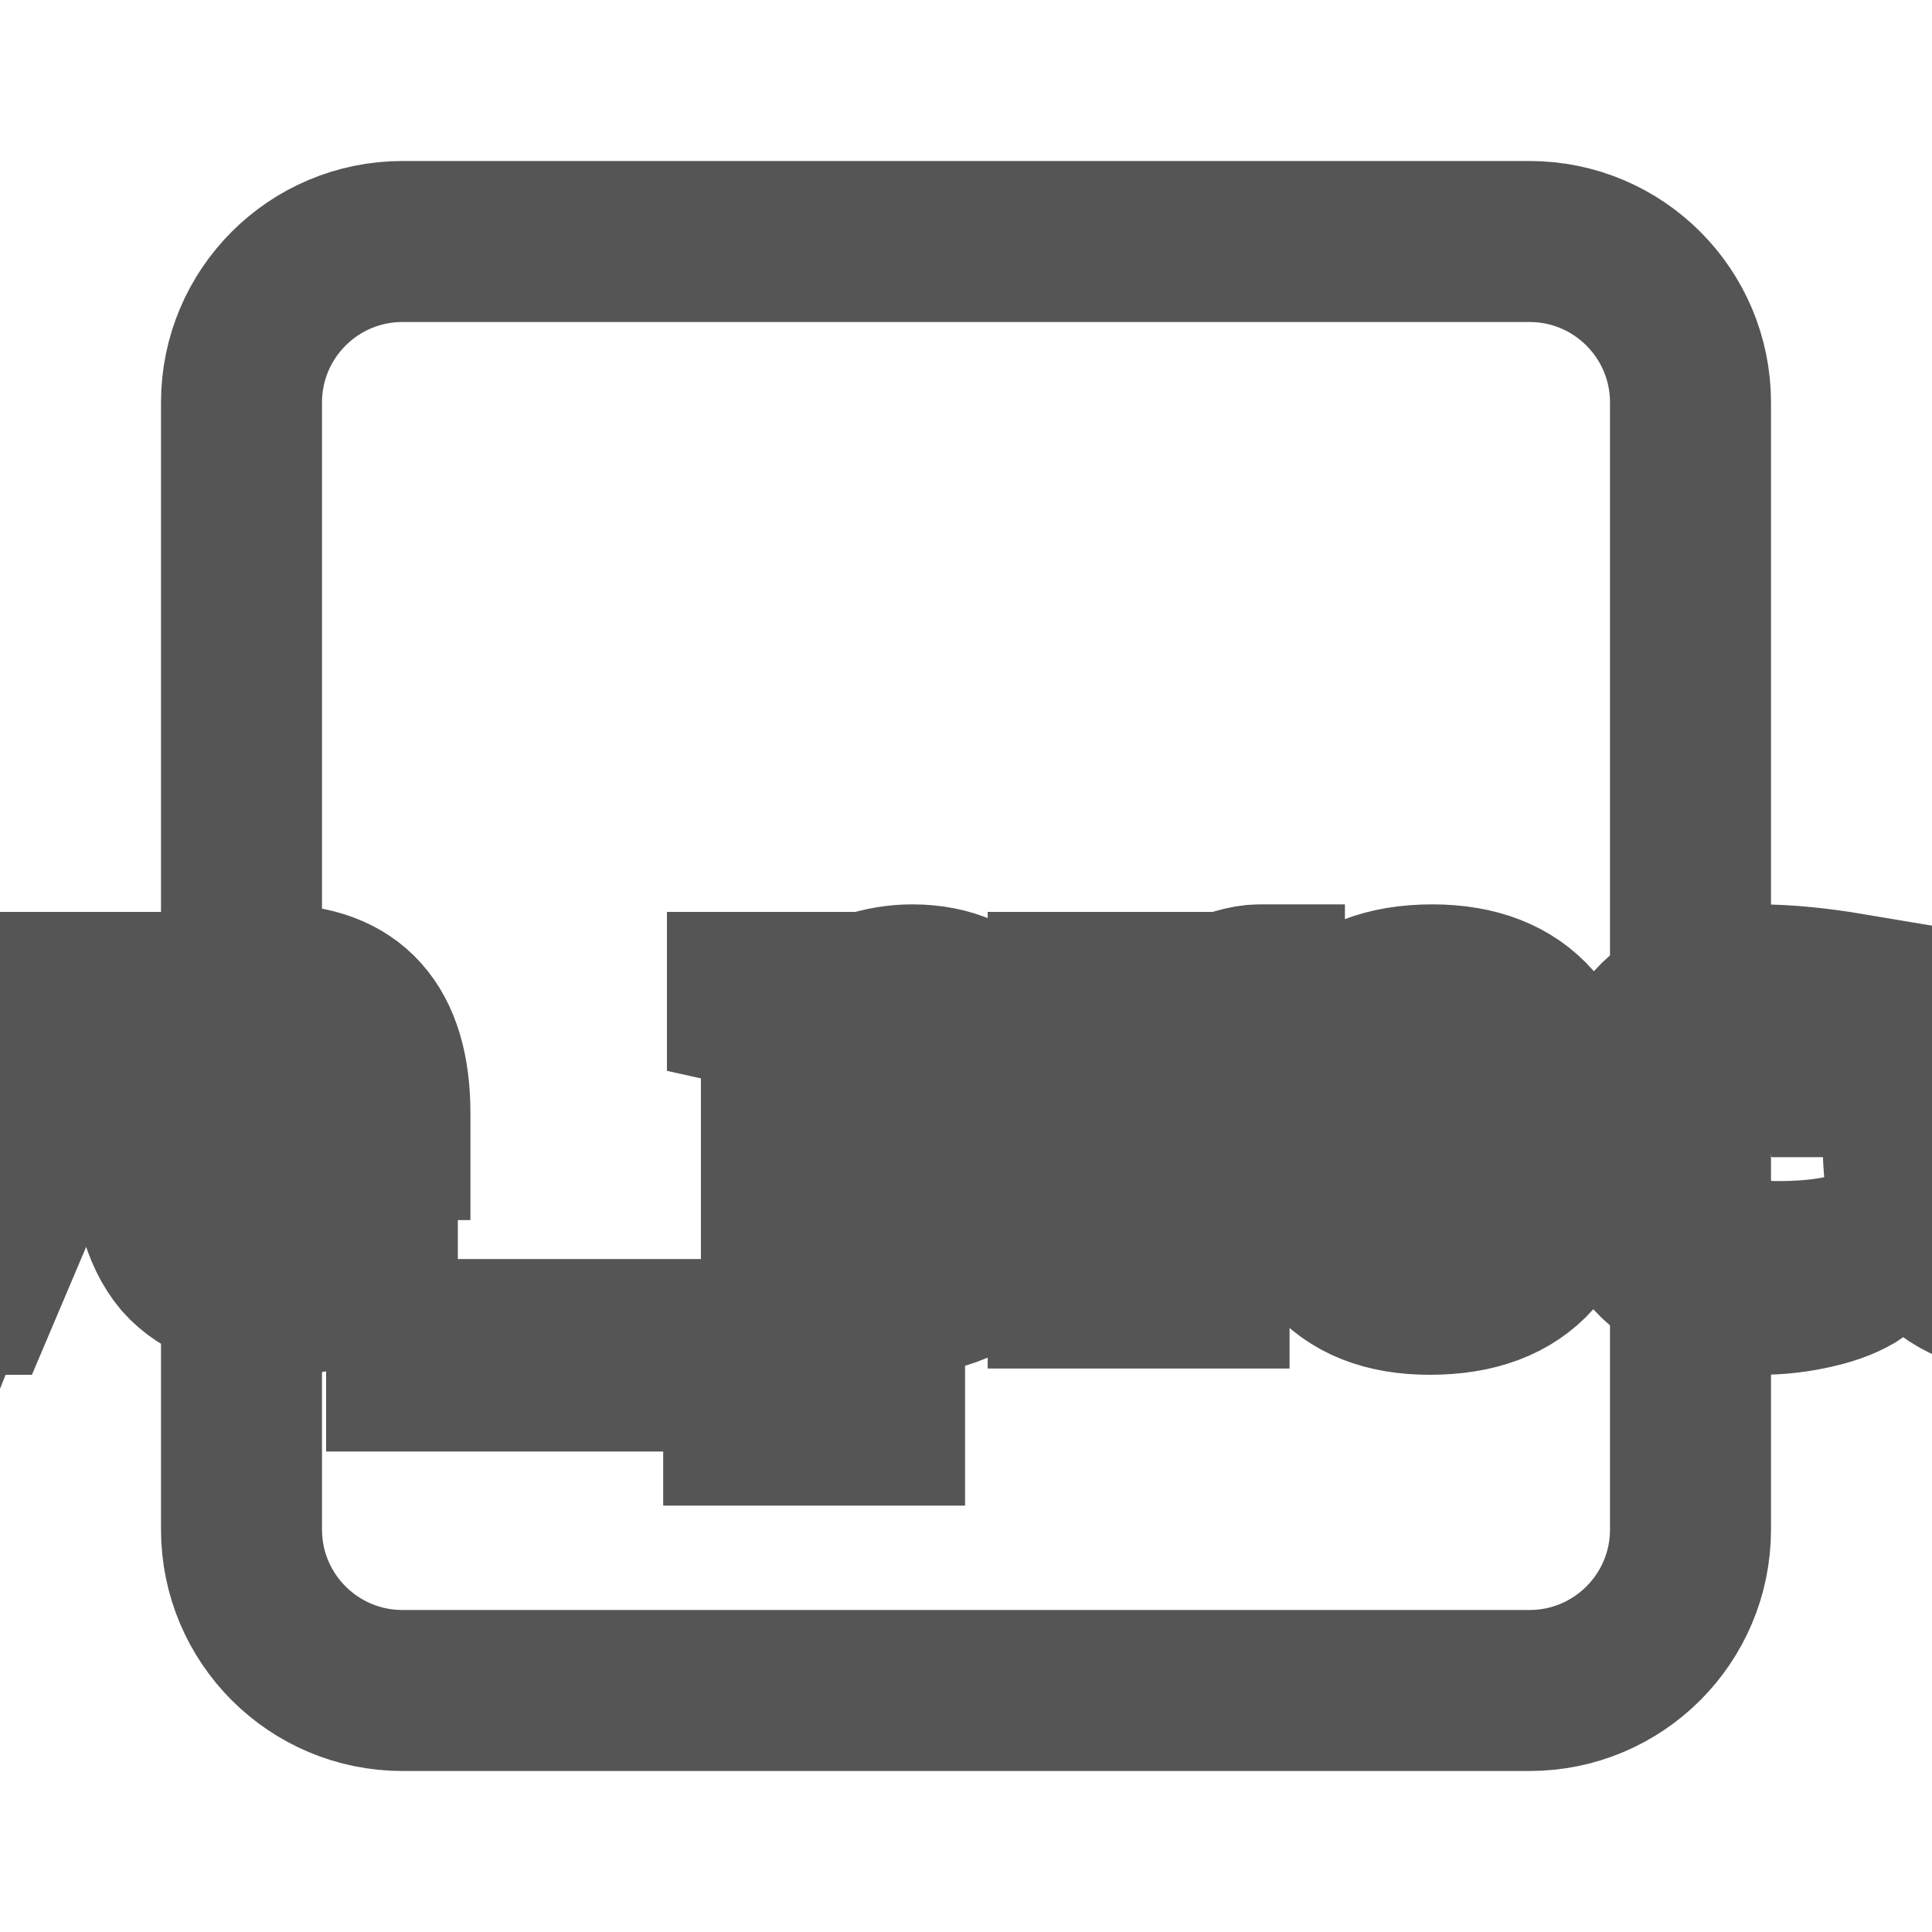
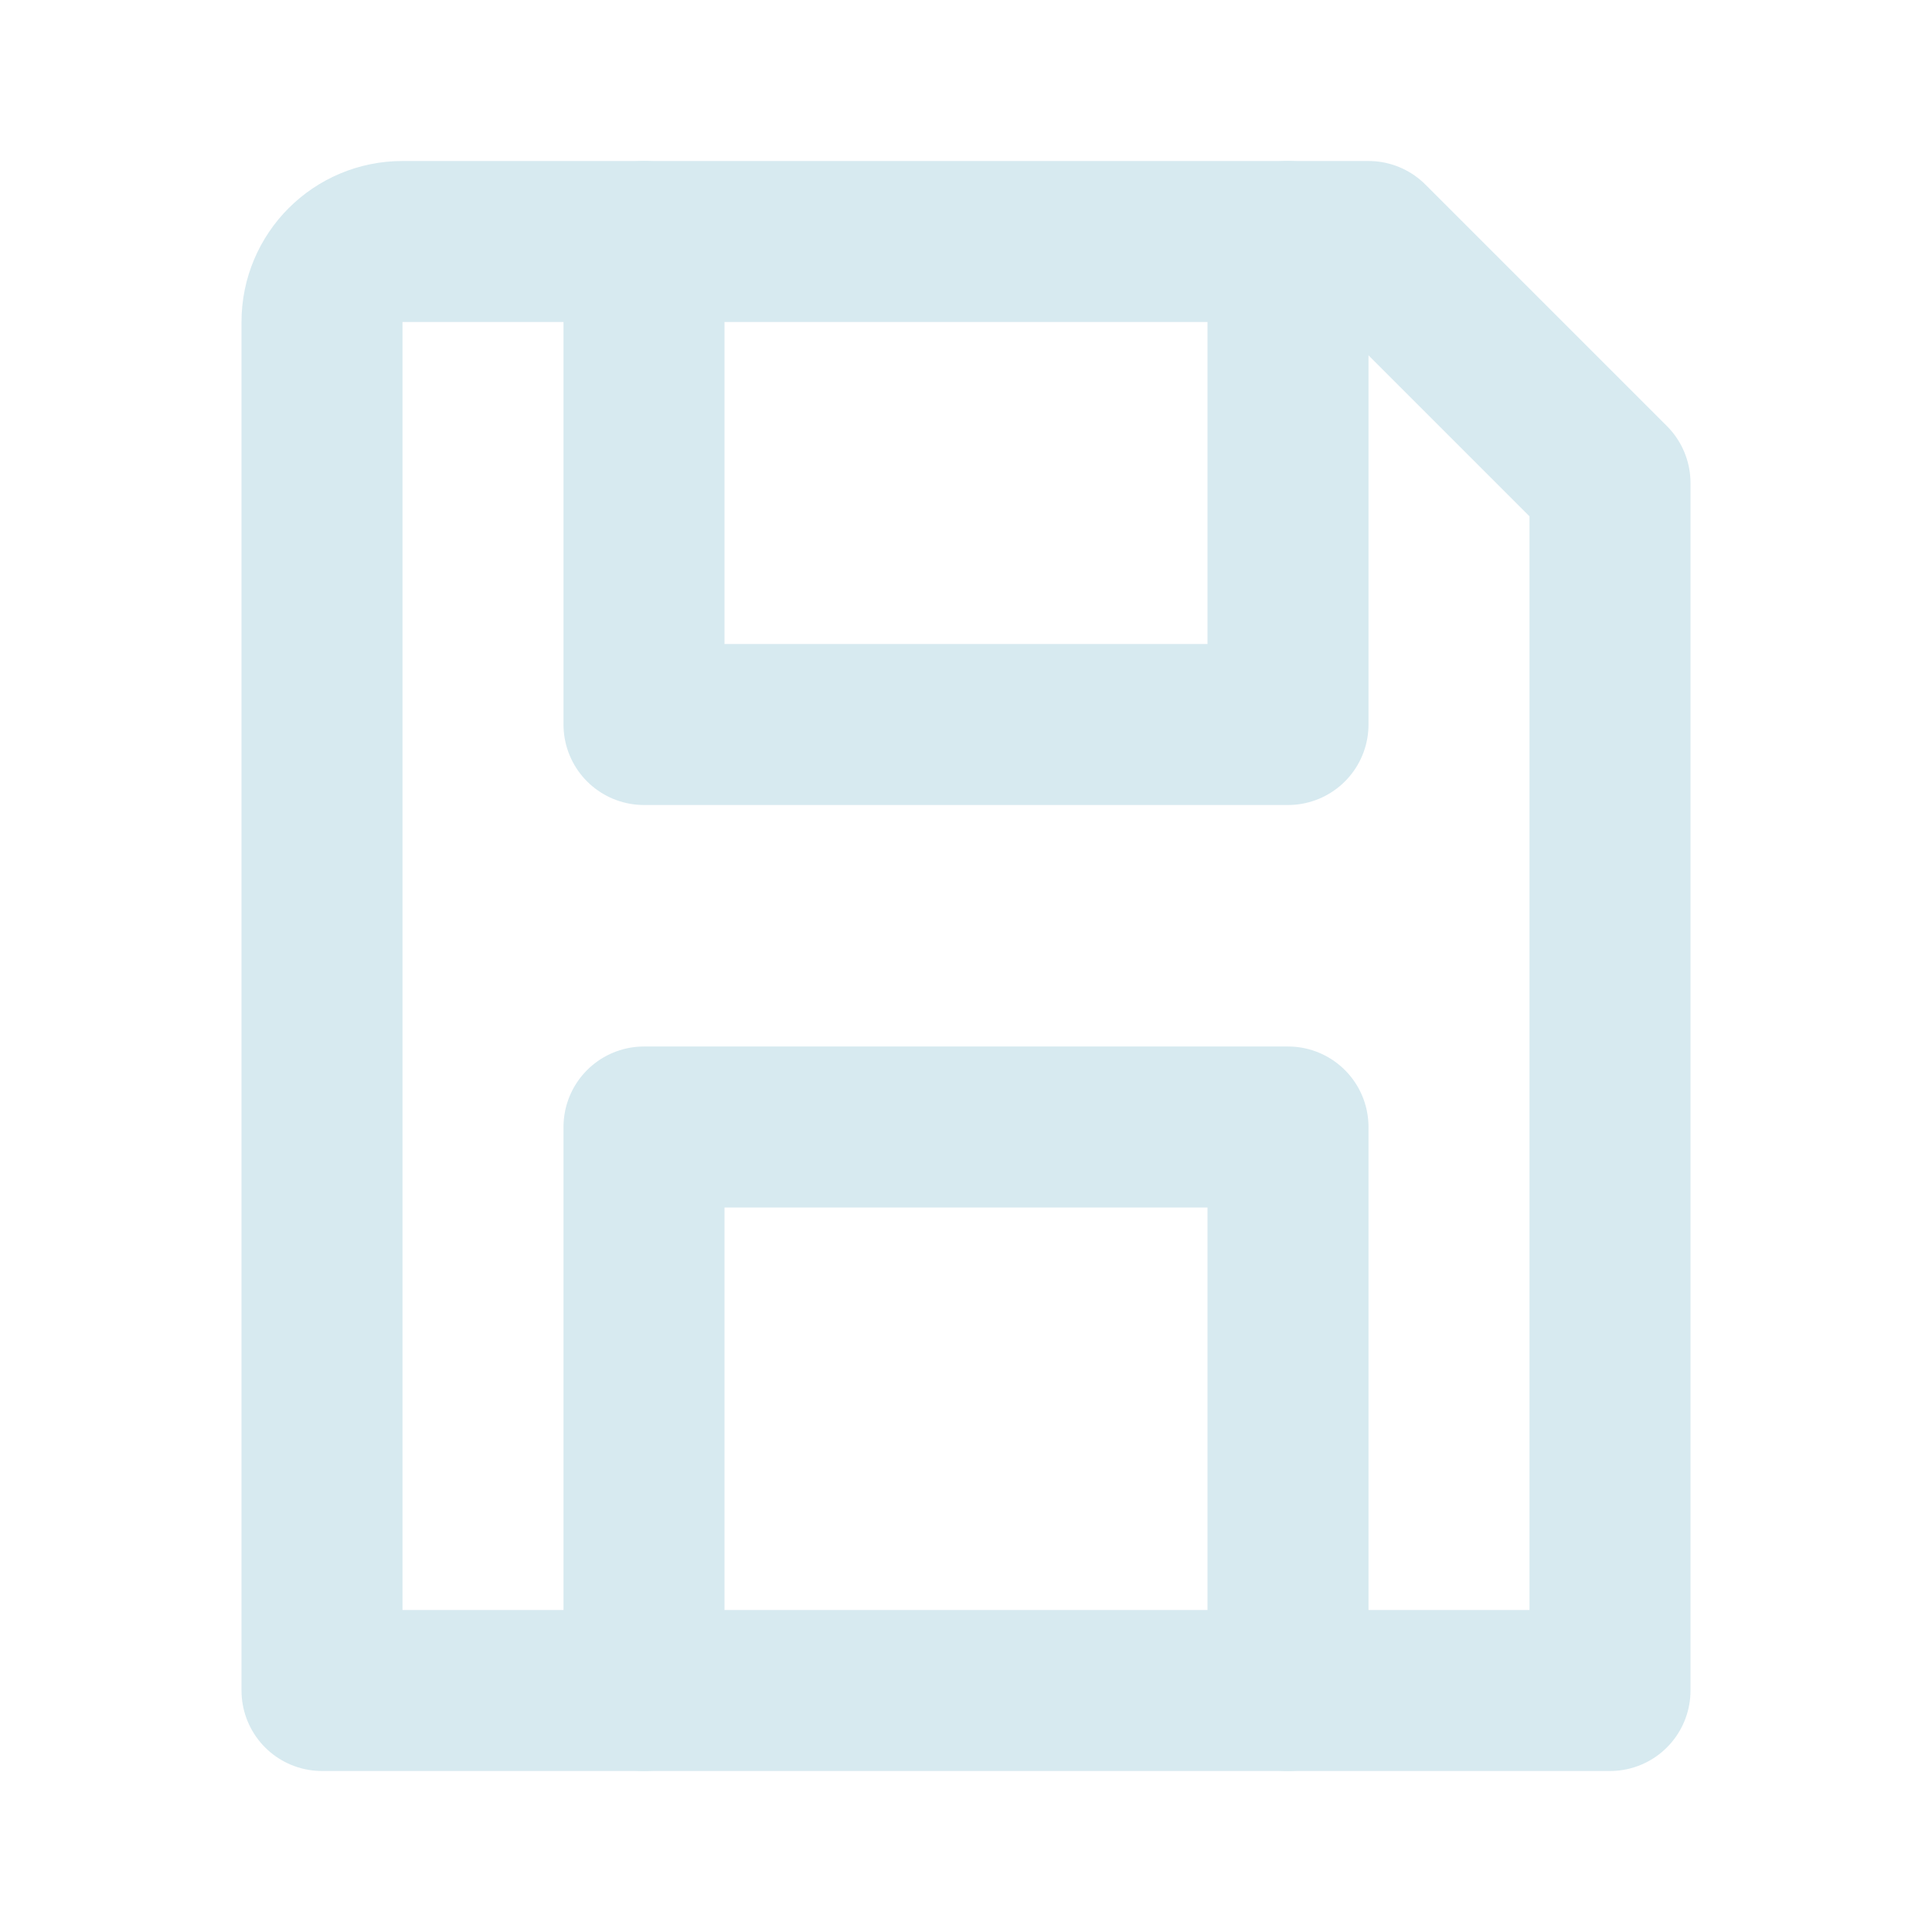
- <svg xmlns="http://www.w3.org/2000/svg" viewBox="0 0 24 24" fill="none" stroke="#555" stroke-width="2">
-   <rect x="3" y="3" width="18" height="18" rx="2" />
-   <text x="12" y="16" font-size="8" text-anchor="middle" fill="#555">save_process</text>
+ <svg xmlns="http://www.w3.org/2000/svg" viewBox="0 0 24 24" fill="none" stroke="#D7EAF0" stroke-width="2" stroke-linecap="round" stroke-linejoin="round">
+   <path d="M5 3h12l3 3v15H4V4a1 1 0 0 1 1-1z" />
+   <path d="M8 3v6h8V3M8 21v-7h8v7" />
</svg>
